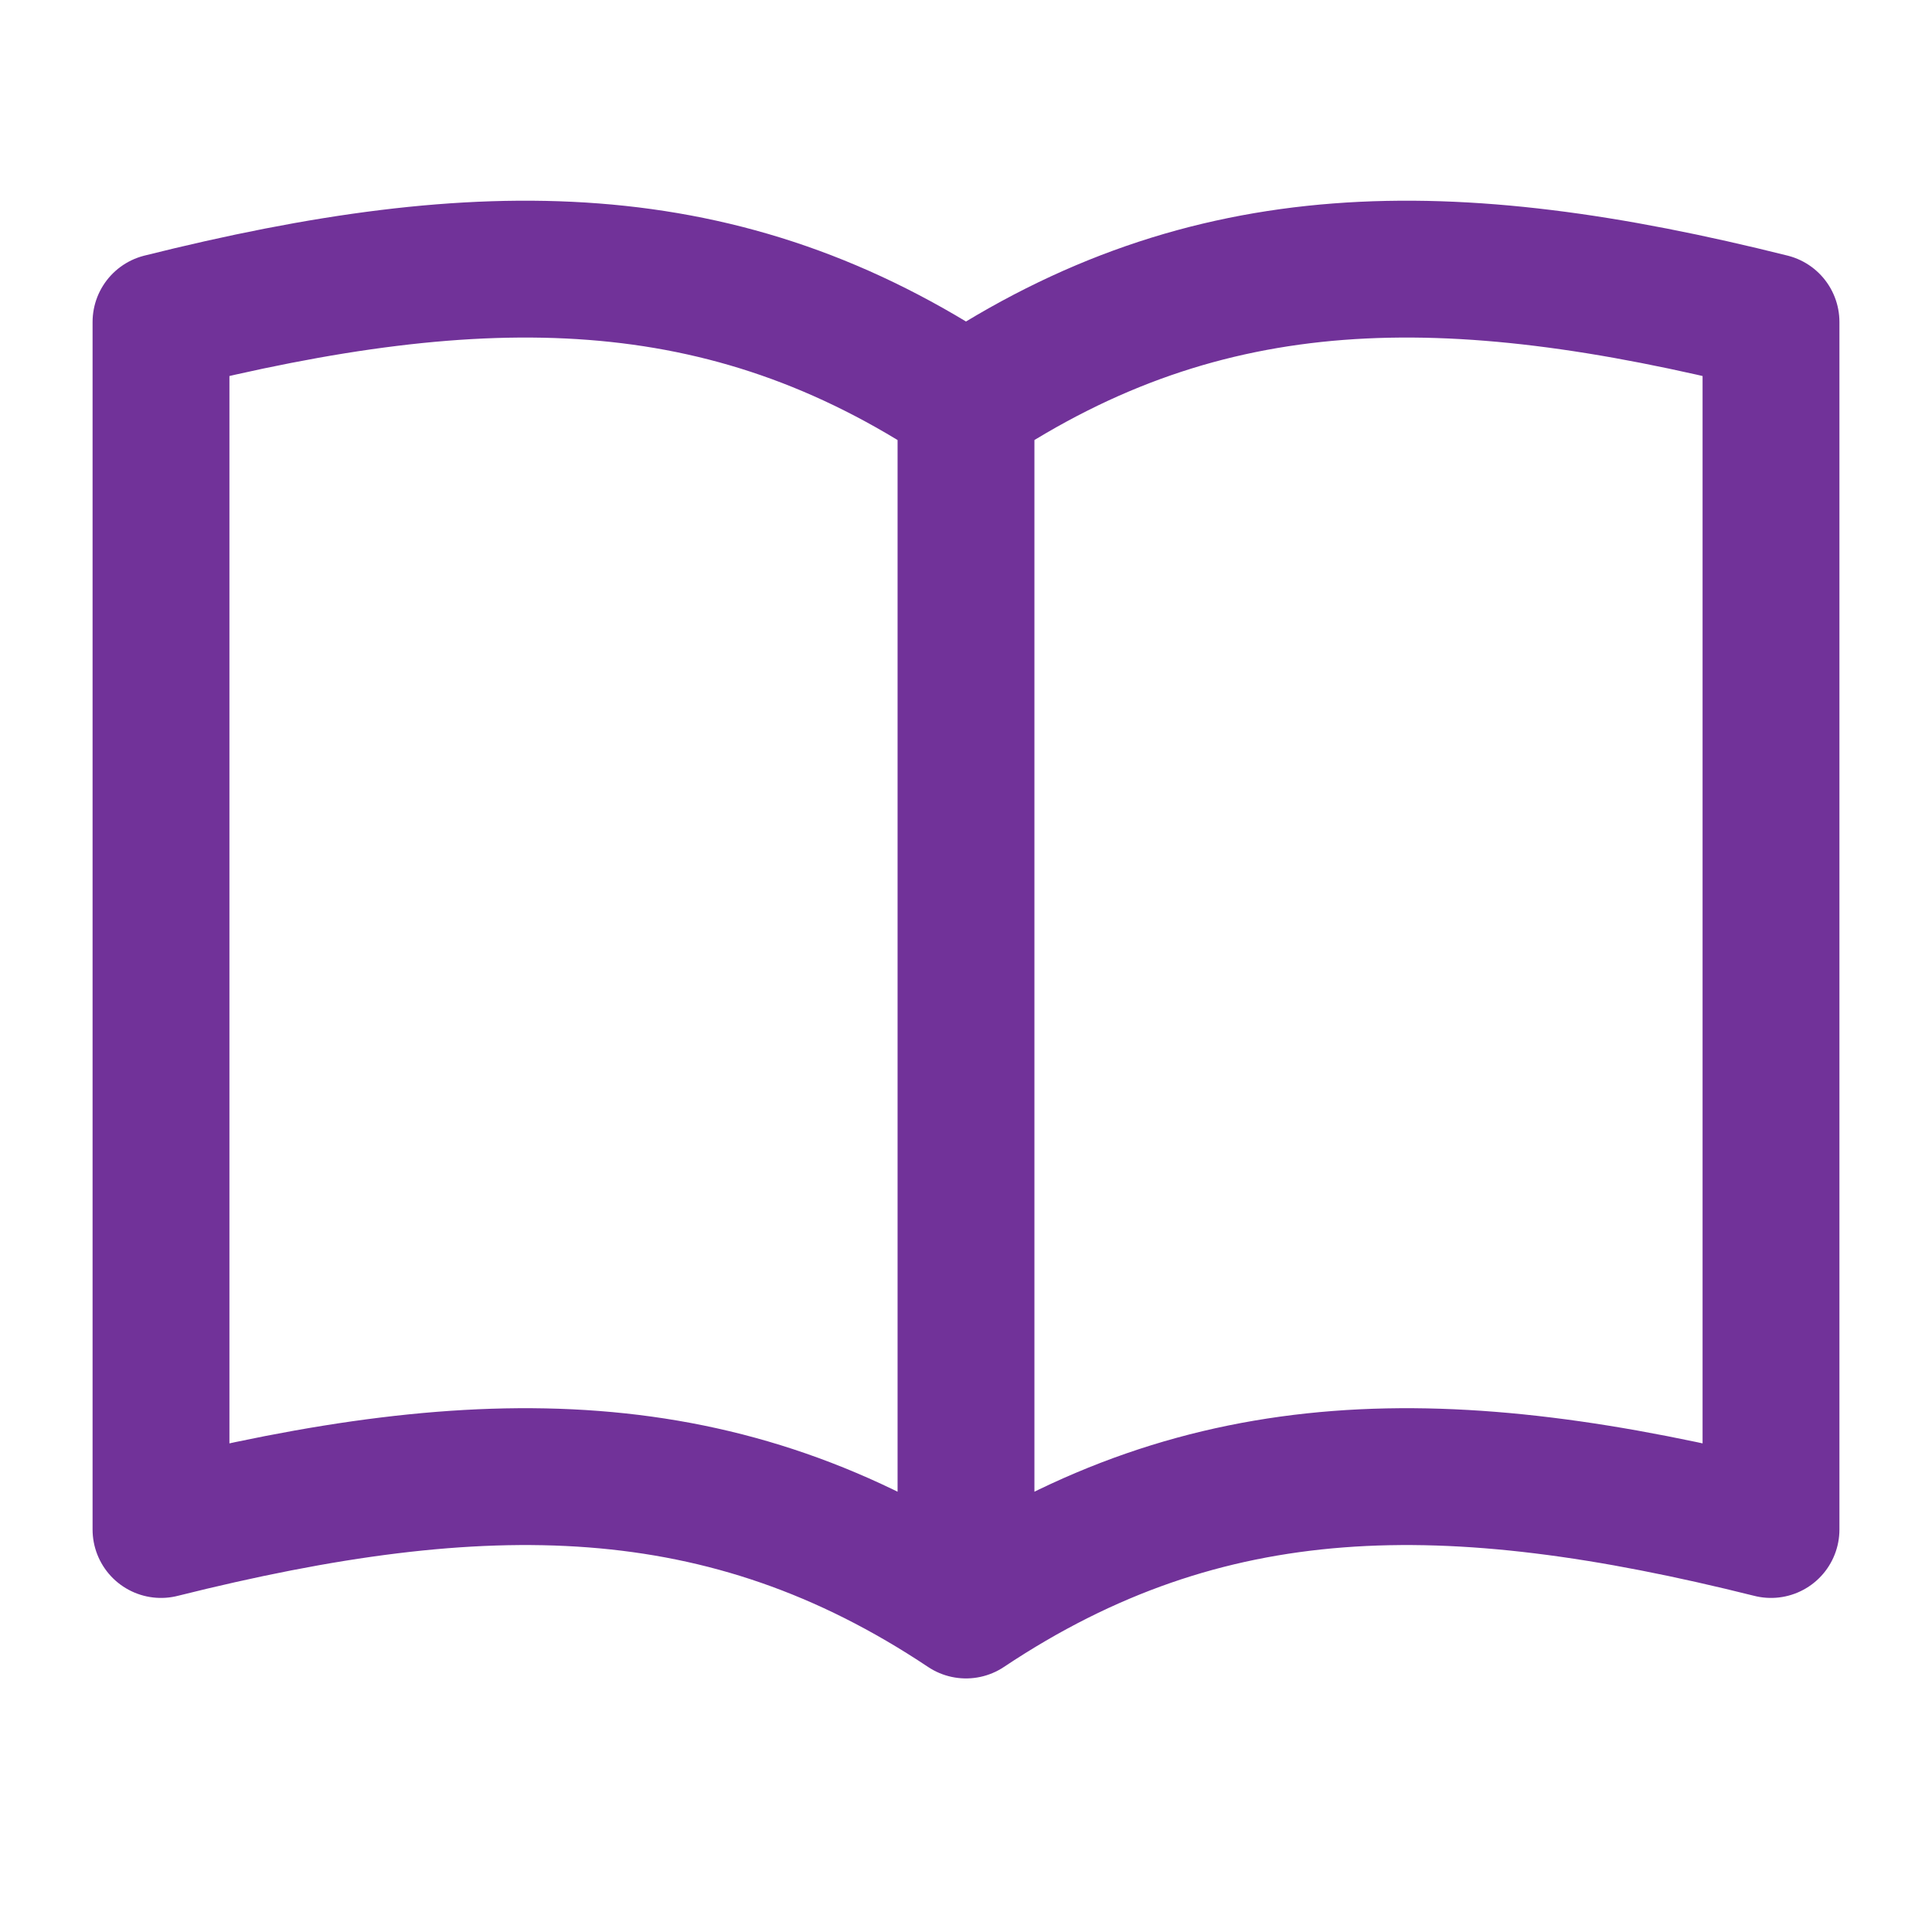
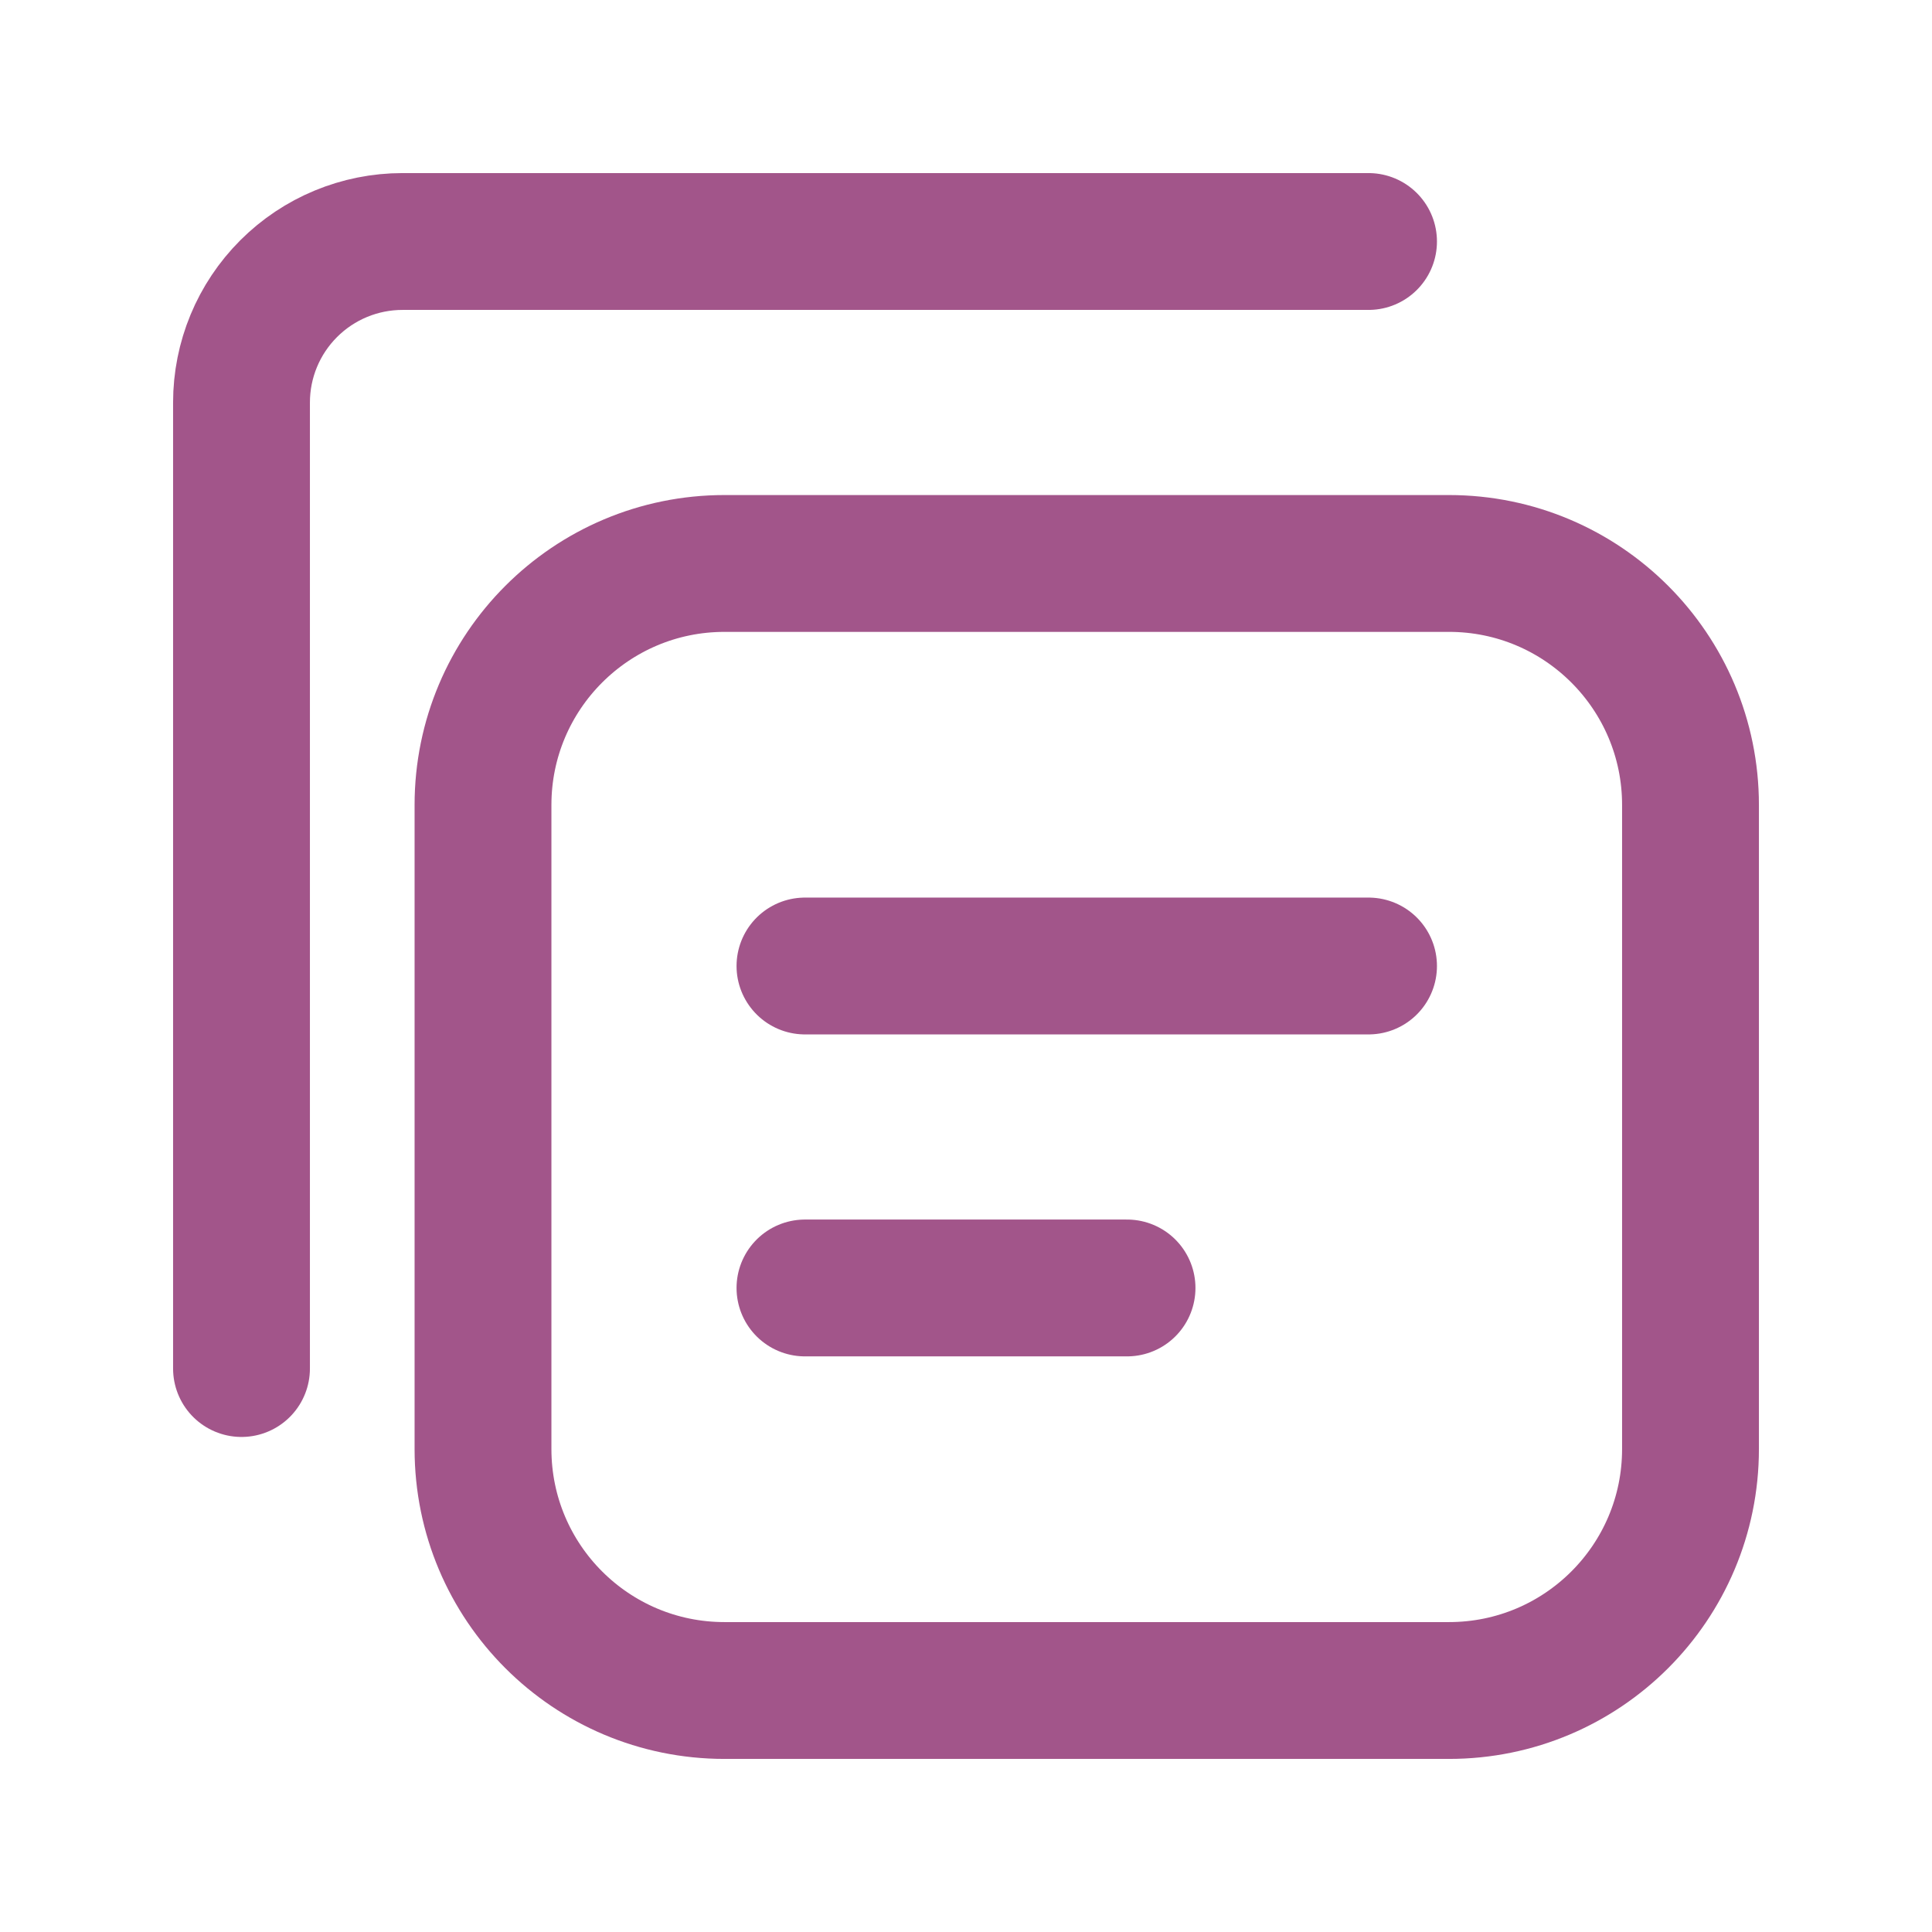
- <svg xmlns="http://www.w3.org/2000/svg" preserveAspectRatio="none" overflow="visible" style="display: block;" width="12" height="12" viewBox="0 0 12 12" fill="none">
+ <svg xmlns="http://www.w3.org/2000/svg" preserveAspectRatio="none" overflow="visible" style="display: block;" width="17" height="17" viewBox="0 0 17 17" fill="none">
  <g id="svg">
-     <path id="Vector" d="M6 10C7.5 9 9 9 11 9.5V2C9 1.5 7.5 1.5 6 2.5C4.5 1.5 3 1.5 1 2V9.5C3 9 4.5 9 6 10ZM6 2.5V10" stroke-width="0.85" stroke-linecap="round" stroke-linejoin="round" stroke="#713299" />
+     <path id="Vector" d="M6.375 4.958H12.75C13.924 4.958 14.875 5.91 14.875 7.083V12.75C14.875 13.924 13.924 14.875 12.75 14.875H6.375C5.201 14.875 4.25 13.924 4.25 12.75V7.083C4.25 5.91 5.201 4.958 6.375 4.958Z" stroke-width="1.204" stroke-linecap="round" stroke-linejoin="round" stroke="#A2558A" />
+     <path id="Vector_2" d="M12.042 2.125H3.542C3.166 2.125 2.806 2.274 2.54 2.54C2.274 2.806 2.125 3.166 2.125 3.542V12.042M7.083 8.5H12.042M7.083 11.333H9.917" stroke-width="1.204" stroke-linecap="round" stroke-linejoin="round" stroke="#A2558A" />
  </g>
</svg>
